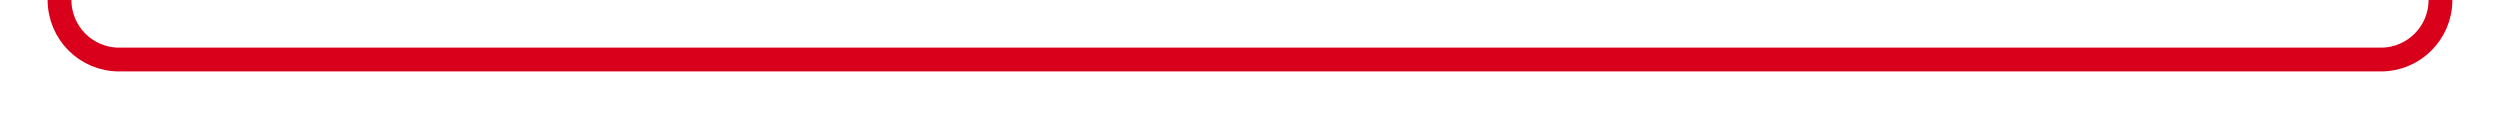
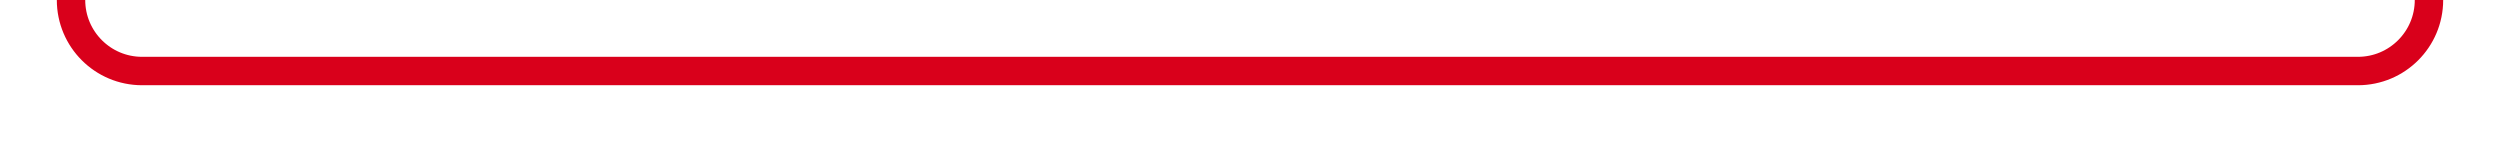
- <svg xmlns="http://www.w3.org/2000/svg" version="1.1" width="210px" height="10px" preserveAspectRatio="xMinYMid meet" viewBox="216 5876  210 8">
-   <path d="M 221 5859  L 221 5875  A 5 5 0 0 0 226 5880 L 416 5880  A 5 5 0 0 0 421 5875 L 421 5869  " stroke-width="2" stroke="#d9001b" fill="none" />
-   <path d="M 428.6 5870  L 421 5863  L 413.4 5870  L 428.6 5870  Z " fill-rule="nonzero" fill="#d9001b" stroke="none" />
+ <svg xmlns="http://www.w3.org/2000/svg" version="1.1" width="176px" height="10px" preserveAspectRatio="xMinYMid meet" viewBox="849 4656  176 8">
+   <path d="M 854 4642  L 854 4655  A 5 5 0 0 0 859 4660 L 1015 4660  A 5 5 0 0 0 1020 4655 L 1020 4492  A 5 5 0 0 1 1025 4487 L 1033 4487  " stroke-width="2" stroke="#d9001b" fill="none" />
+   <path d="M 1032 4494.6  L 1039 4487  L 1032 4479.4  L 1032 4494.6  Z " fill-rule="nonzero" fill="#d9001b" stroke="none" />
</svg>
